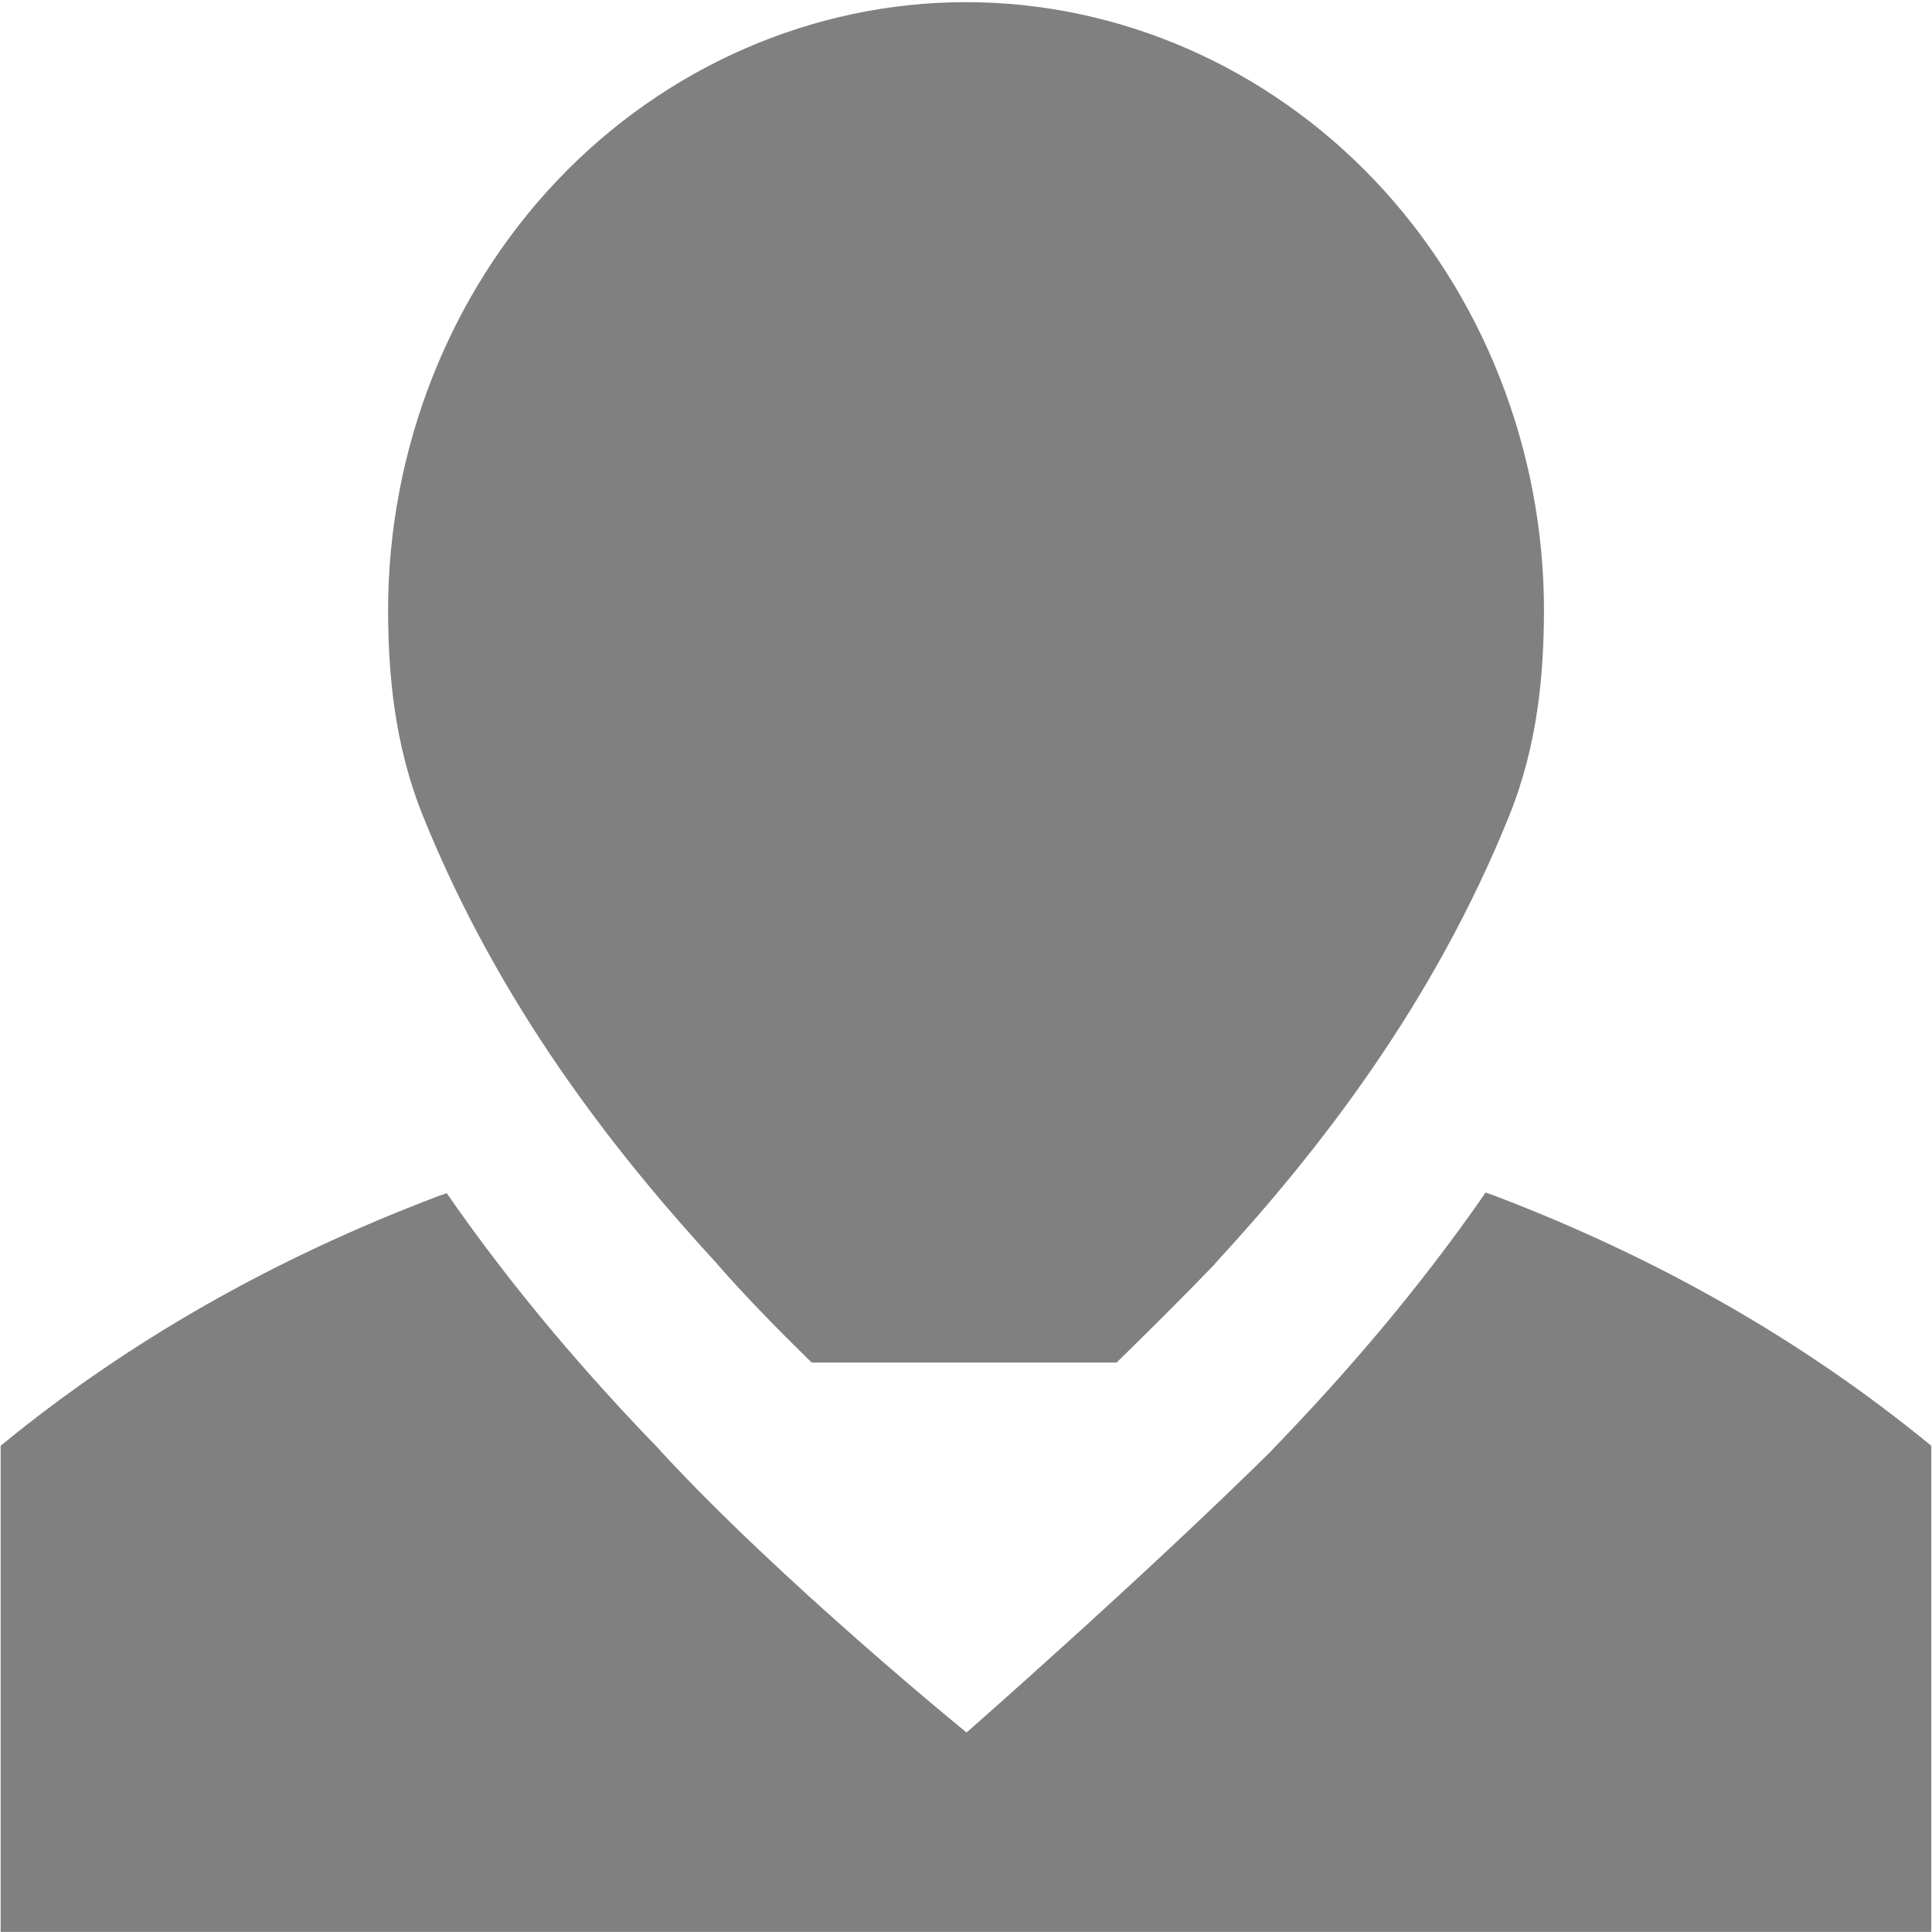
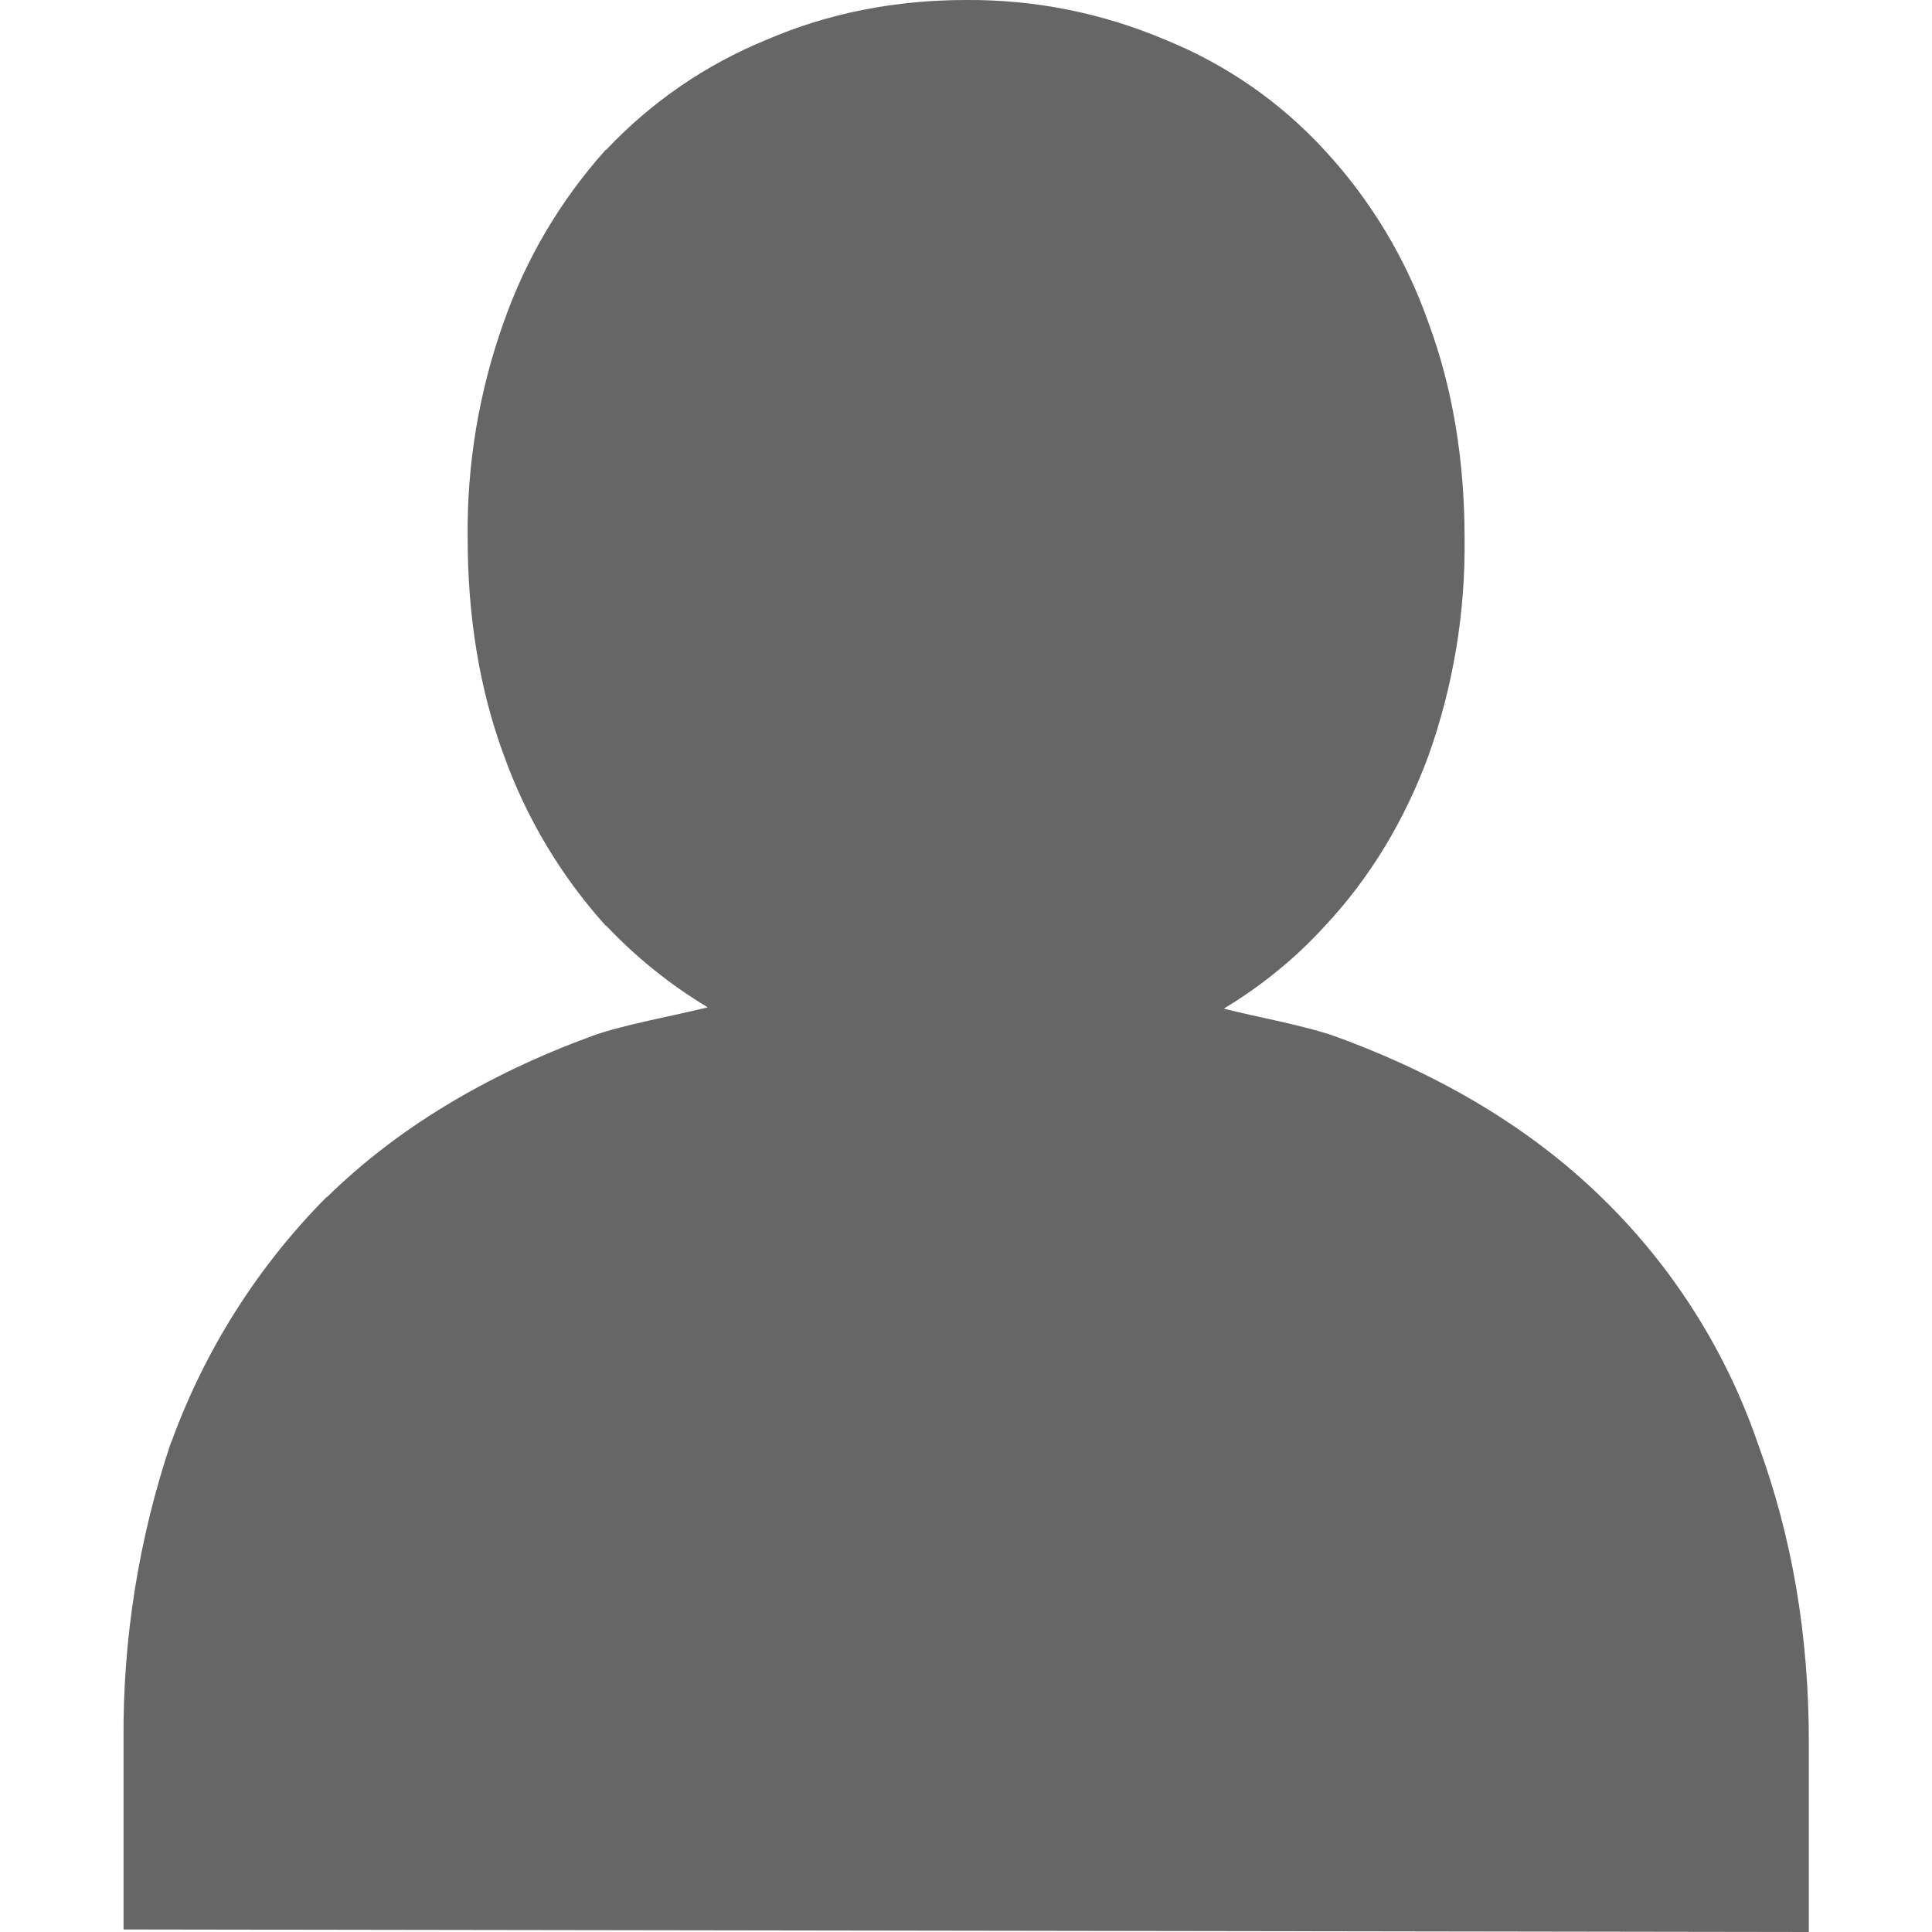
- <svg xmlns="http://www.w3.org/2000/svg" width="16" height="16" id="svg5918" version="1.1" viewBox="0 0 16 16">
-   <defs id="defs5920">
-     <clipPath id="clipPath16" clipPathUnits="userSpaceOnUse">
-       <path id="path18" d="m 0,595.28 841.89,0 L 841.89,0 0,0 0,595.28 Z" />
-     </clipPath>
-     <clipPath id="clipPath16-0" clipPathUnits="userSpaceOnUse">
-       <path id="path18-1" d="m 0,595.28 841.89,0 L 841.89,0 0,0 0,595.28 Z" />
-     </clipPath>
-   </defs>
-   <g id="layer1" transform="translate(-182.9385,-560.7201)">
-     <g style="display:inline" transform="matrix(0.6666661,0,0,0.6666667,-633.061,6.811943)" id="g5687" />
-     <g style="display:inline" id="g5346" transform="translate(-769.0615,404.3579)">
-       <g style="display:inline" transform="matrix(0.6666667,0,0,0.6666667,664,84.12069)" id="g4792">
-         <rect style="color:#000000;display:inline;overflow:visible;visibility:visible;fill:none;stroke:none;stroke-width:4;marker:none;enable-background:accumulate" id="rect4794" width="23.991" height="24" x="108.372" y="-456" transform="matrix(0,1,-1,0,0,0)" />
-         <path style="font-style:normal;font-variant:normal;font-weight:normal;font-stretch:normal;font-size:15.003px;line-height:125%;font-family:Ubuntu;-inkscape-font-specification:Ubuntu;text-align:center;letter-spacing:0px;word-spacing:0px;writing-mode:lr-tb;text-anchor:middle;fill:#808080;fill-opacity:1;stroke:none" d="m 450.455,123.177 c -0.851,1.229 -1.777,2.294 -2.66,3.204 l 0.003,0 c -1.617,1.597 -3.791,3.503 -3.791,3.503 0,0 -2.304,-1.873 -3.804,-3.5 l 0.003,0 c -0.882,-0.909 -1.807,-1.973 -2.657,-3.2 -0.038,0.015 -0.077,0.027 -0.115,0.041 -2.048,0.776 -3.857,1.809 -5.426,3.097 l 0,6.039 8.489,0 0.011,0 6.983,0 8.5,0 0,-6.039 c -1.569,-1.288 -3.369,-2.321 -5.401,-3.097 -0.045,-0.017 -0.091,-0.032 -0.136,-0.049 z" id="path4796" />
-         <path id="path4798" d="m 443.999,108.389 c -1.898,1.6e-4 -3.734,0.801 -5.076,2.214 -1.342,1.413 -2.102,3.345 -2.102,5.343 l 0,0.005 c 0.003,0.769 0.072,1.654 0.435,2.552 0.945,2.341 2.363,4.159 3.657,5.564 l -0.002,0 c 0.357,0.408 0.765,0.823 1.171,1.221 l 3.789,0 c 0.411,-0.402 0.831,-0.819 1.221,-1.224 l -0.003,0 c 1.294,-1.405 2.711,-3.221 3.656,-5.561 0.363,-0.898 0.432,-1.783 0.435,-2.552 l 0,-0.005 c 0,-1.998 -0.761,-3.93 -2.103,-5.343 -1.342,-1.413 -3.177,-2.214 -5.076,-2.214 l -6.1e-4,0 z" style="font-style:normal;font-variant:normal;font-weight:normal;font-stretch:normal;font-size:121.63px;line-height:125%;font-family:Ubuntu;-inkscape-font-specification:Ubuntu;text-align:center;letter-spacing:0px;word-spacing:0px;writing-mode:lr-tb;text-anchor:middle;fill:#808080;fill-opacity:1;stroke:none" />
-       </g>
-     </g>
-   </g>
+ <svg xmlns="http://www.w3.org/2000/svg" height="16" width="16">
+   <path opacity=".12" fill="none" color="#000" d="M15.997 15.998v-16h-16v16z" />
+   <path style="text-decoration-color:#000;font-variant-numeric:normal;text-decoration-line:none;font-variant-position:normal;mix-blend-mode:normal;block-progression:tb;font-feature-settings:normal;shape-padding:0;font-variant-alternates:normal;text-indent:0;font-variant-caps:normal;text-decoration-style:solid;font-variant-ligatures:normal;isolation:auto;text-transform:none" d="M8 0c-.587 0-1.142.109-1.651.329a3.795 3.795 0 0 0-1.329.912h-.004a4.235 4.235 0 0 0-.844 1.426 5.128 5.128 0 0 0-.299 1.787c0 .653.098 1.256.3 1.802a4.26 4.26 0 0 0 .843 1.41h.004c.25.264.531.49.841.676-.258.066-.701.144-.956.237-.878.322-1.617.766-2.196 1.334h-.004a5.586 5.586 0 0 0-1.286 2.03h-.002a7.541 7.541 0 0 0-.394 2.464v1.572L14.98 16v-1.572c0-.891-.139-1.7-.42-2.467a5.19 5.19 0 0 0-1.291-2.039c-.58-.567-1.316-1.011-2.194-1.333-.25-.093-.687-.17-.94-.236.31-.187.59-.414.834-.681.373-.397.661-.872.86-1.411a5.17 5.17 0 0 0 .3-1.803c0-.645-.098-1.243-.3-1.788a4.108 4.108 0 0 0-.86-1.427A3.652 3.652 0 0 0 9.652.33 4.14 4.14 0 0 0 8.001 0z" fill="#666" color="#000" white-space="normal" />
</svg>
